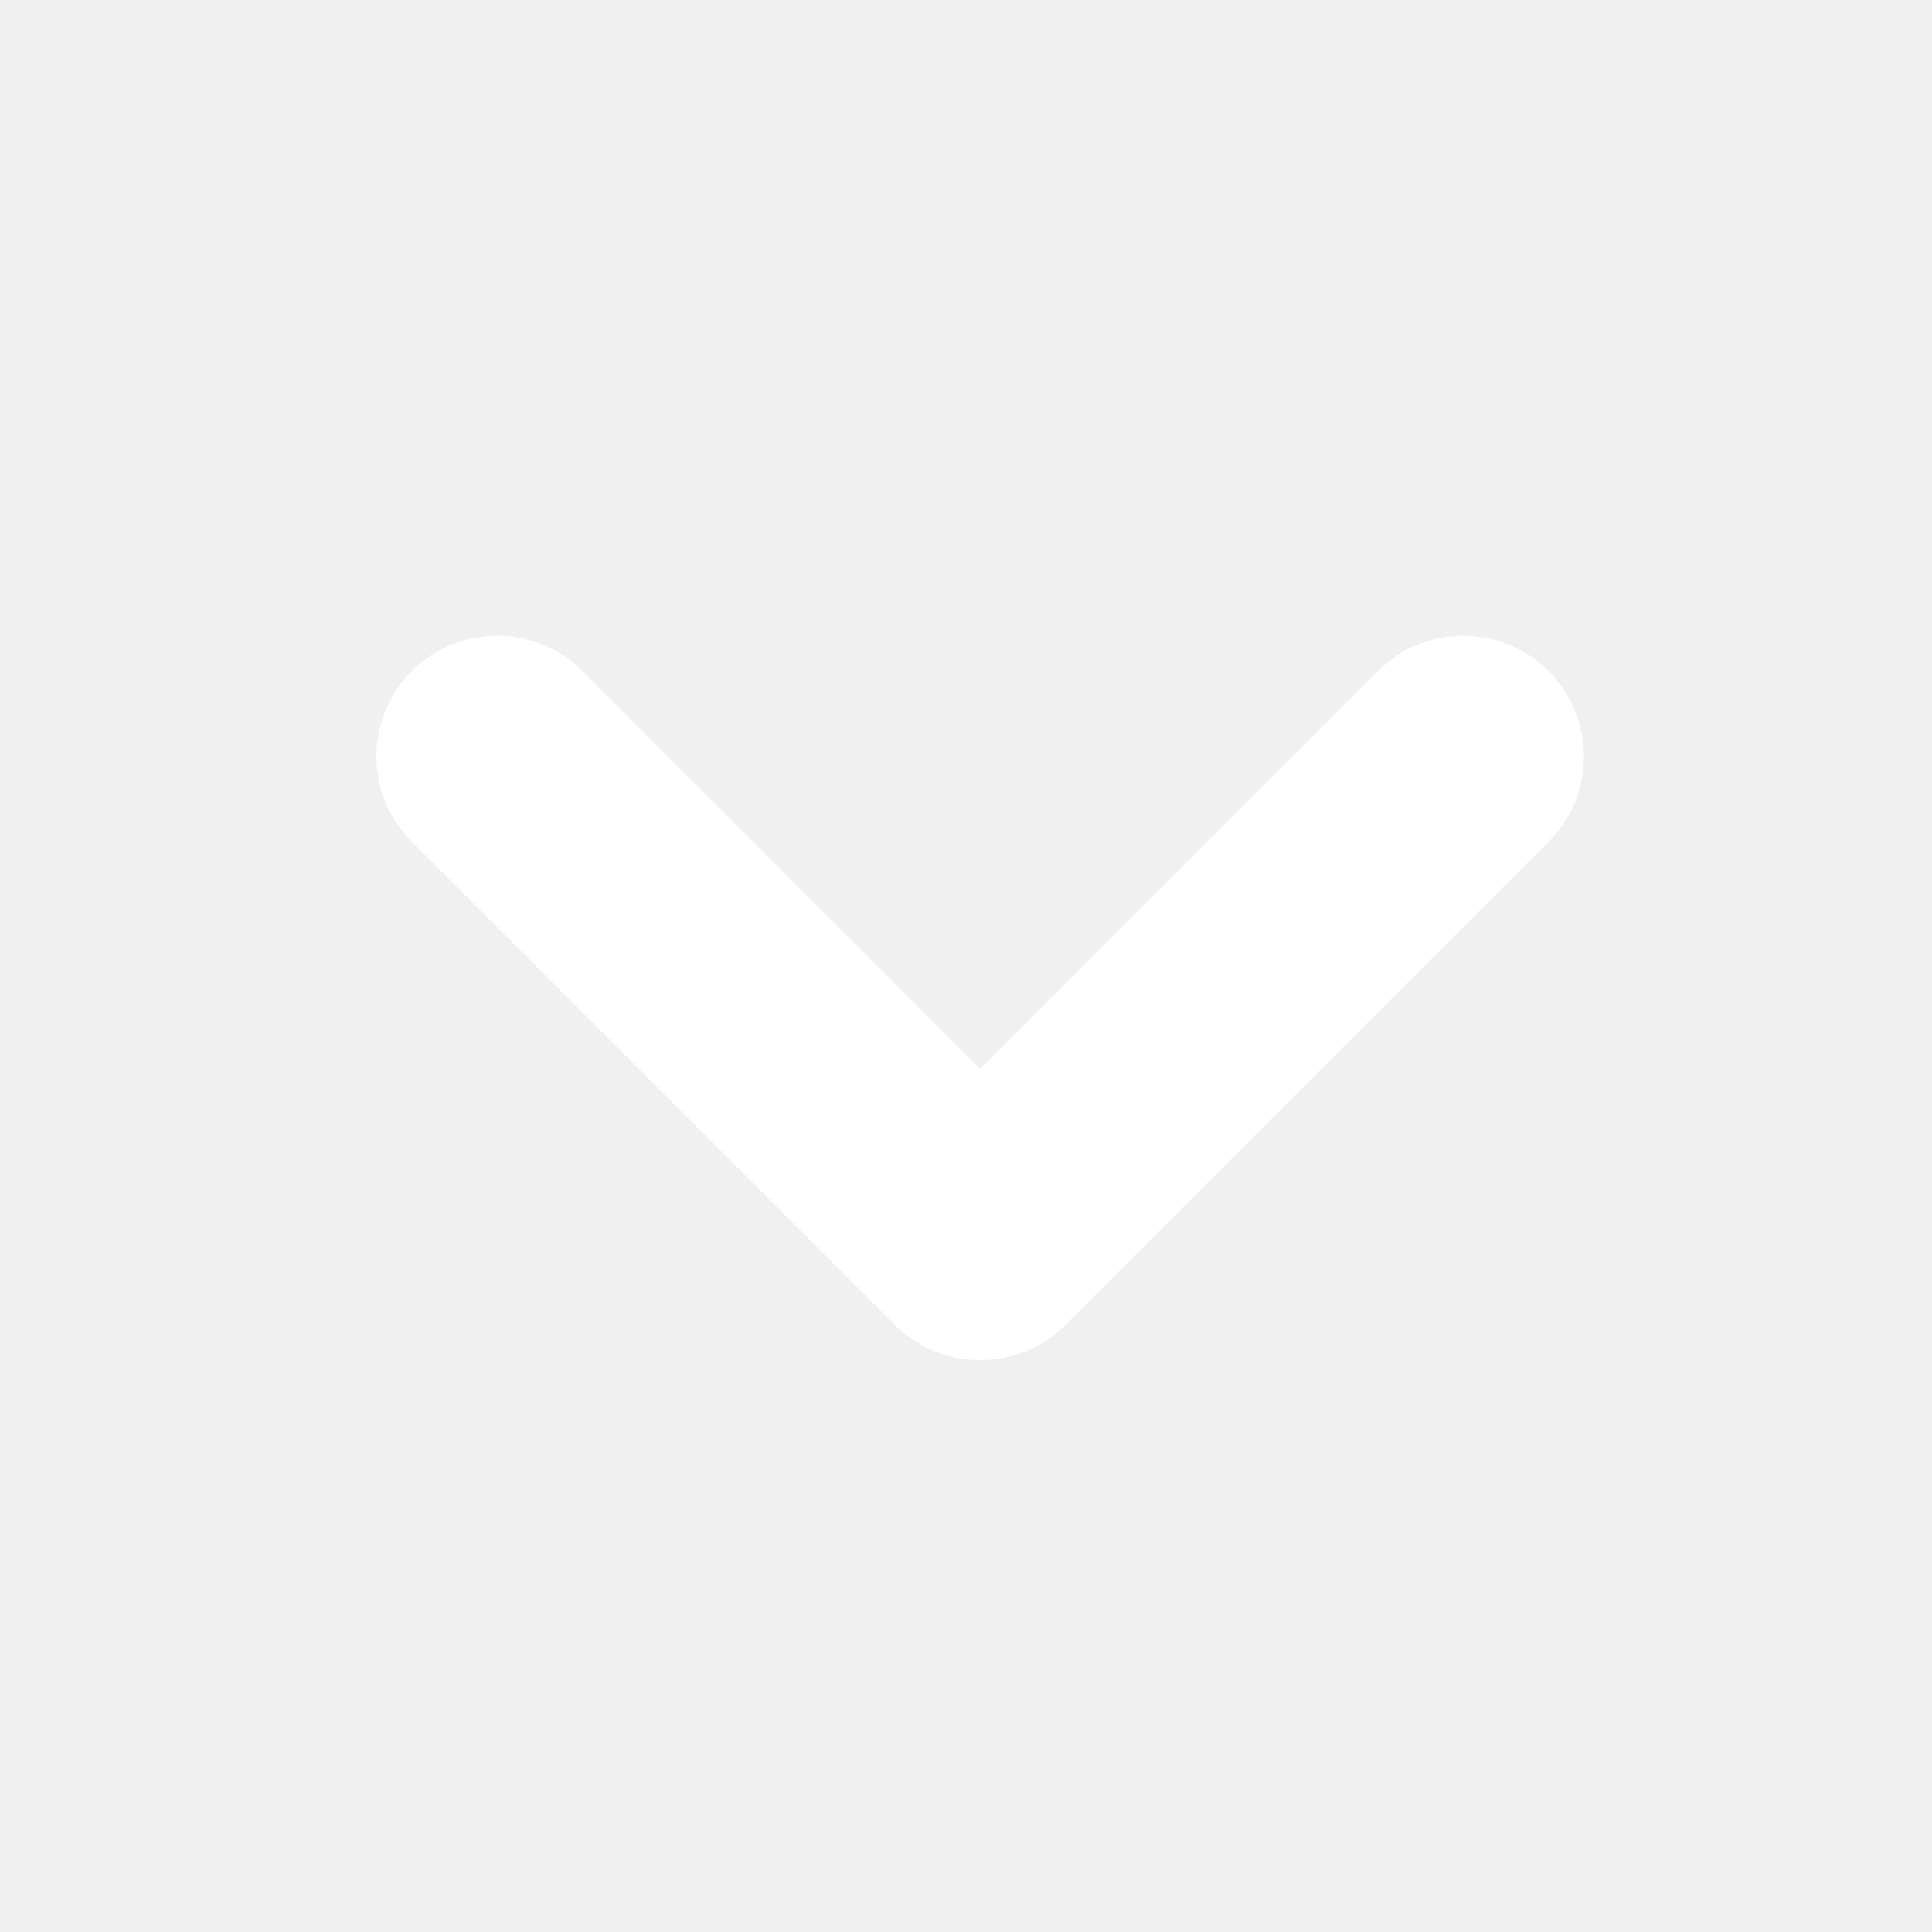
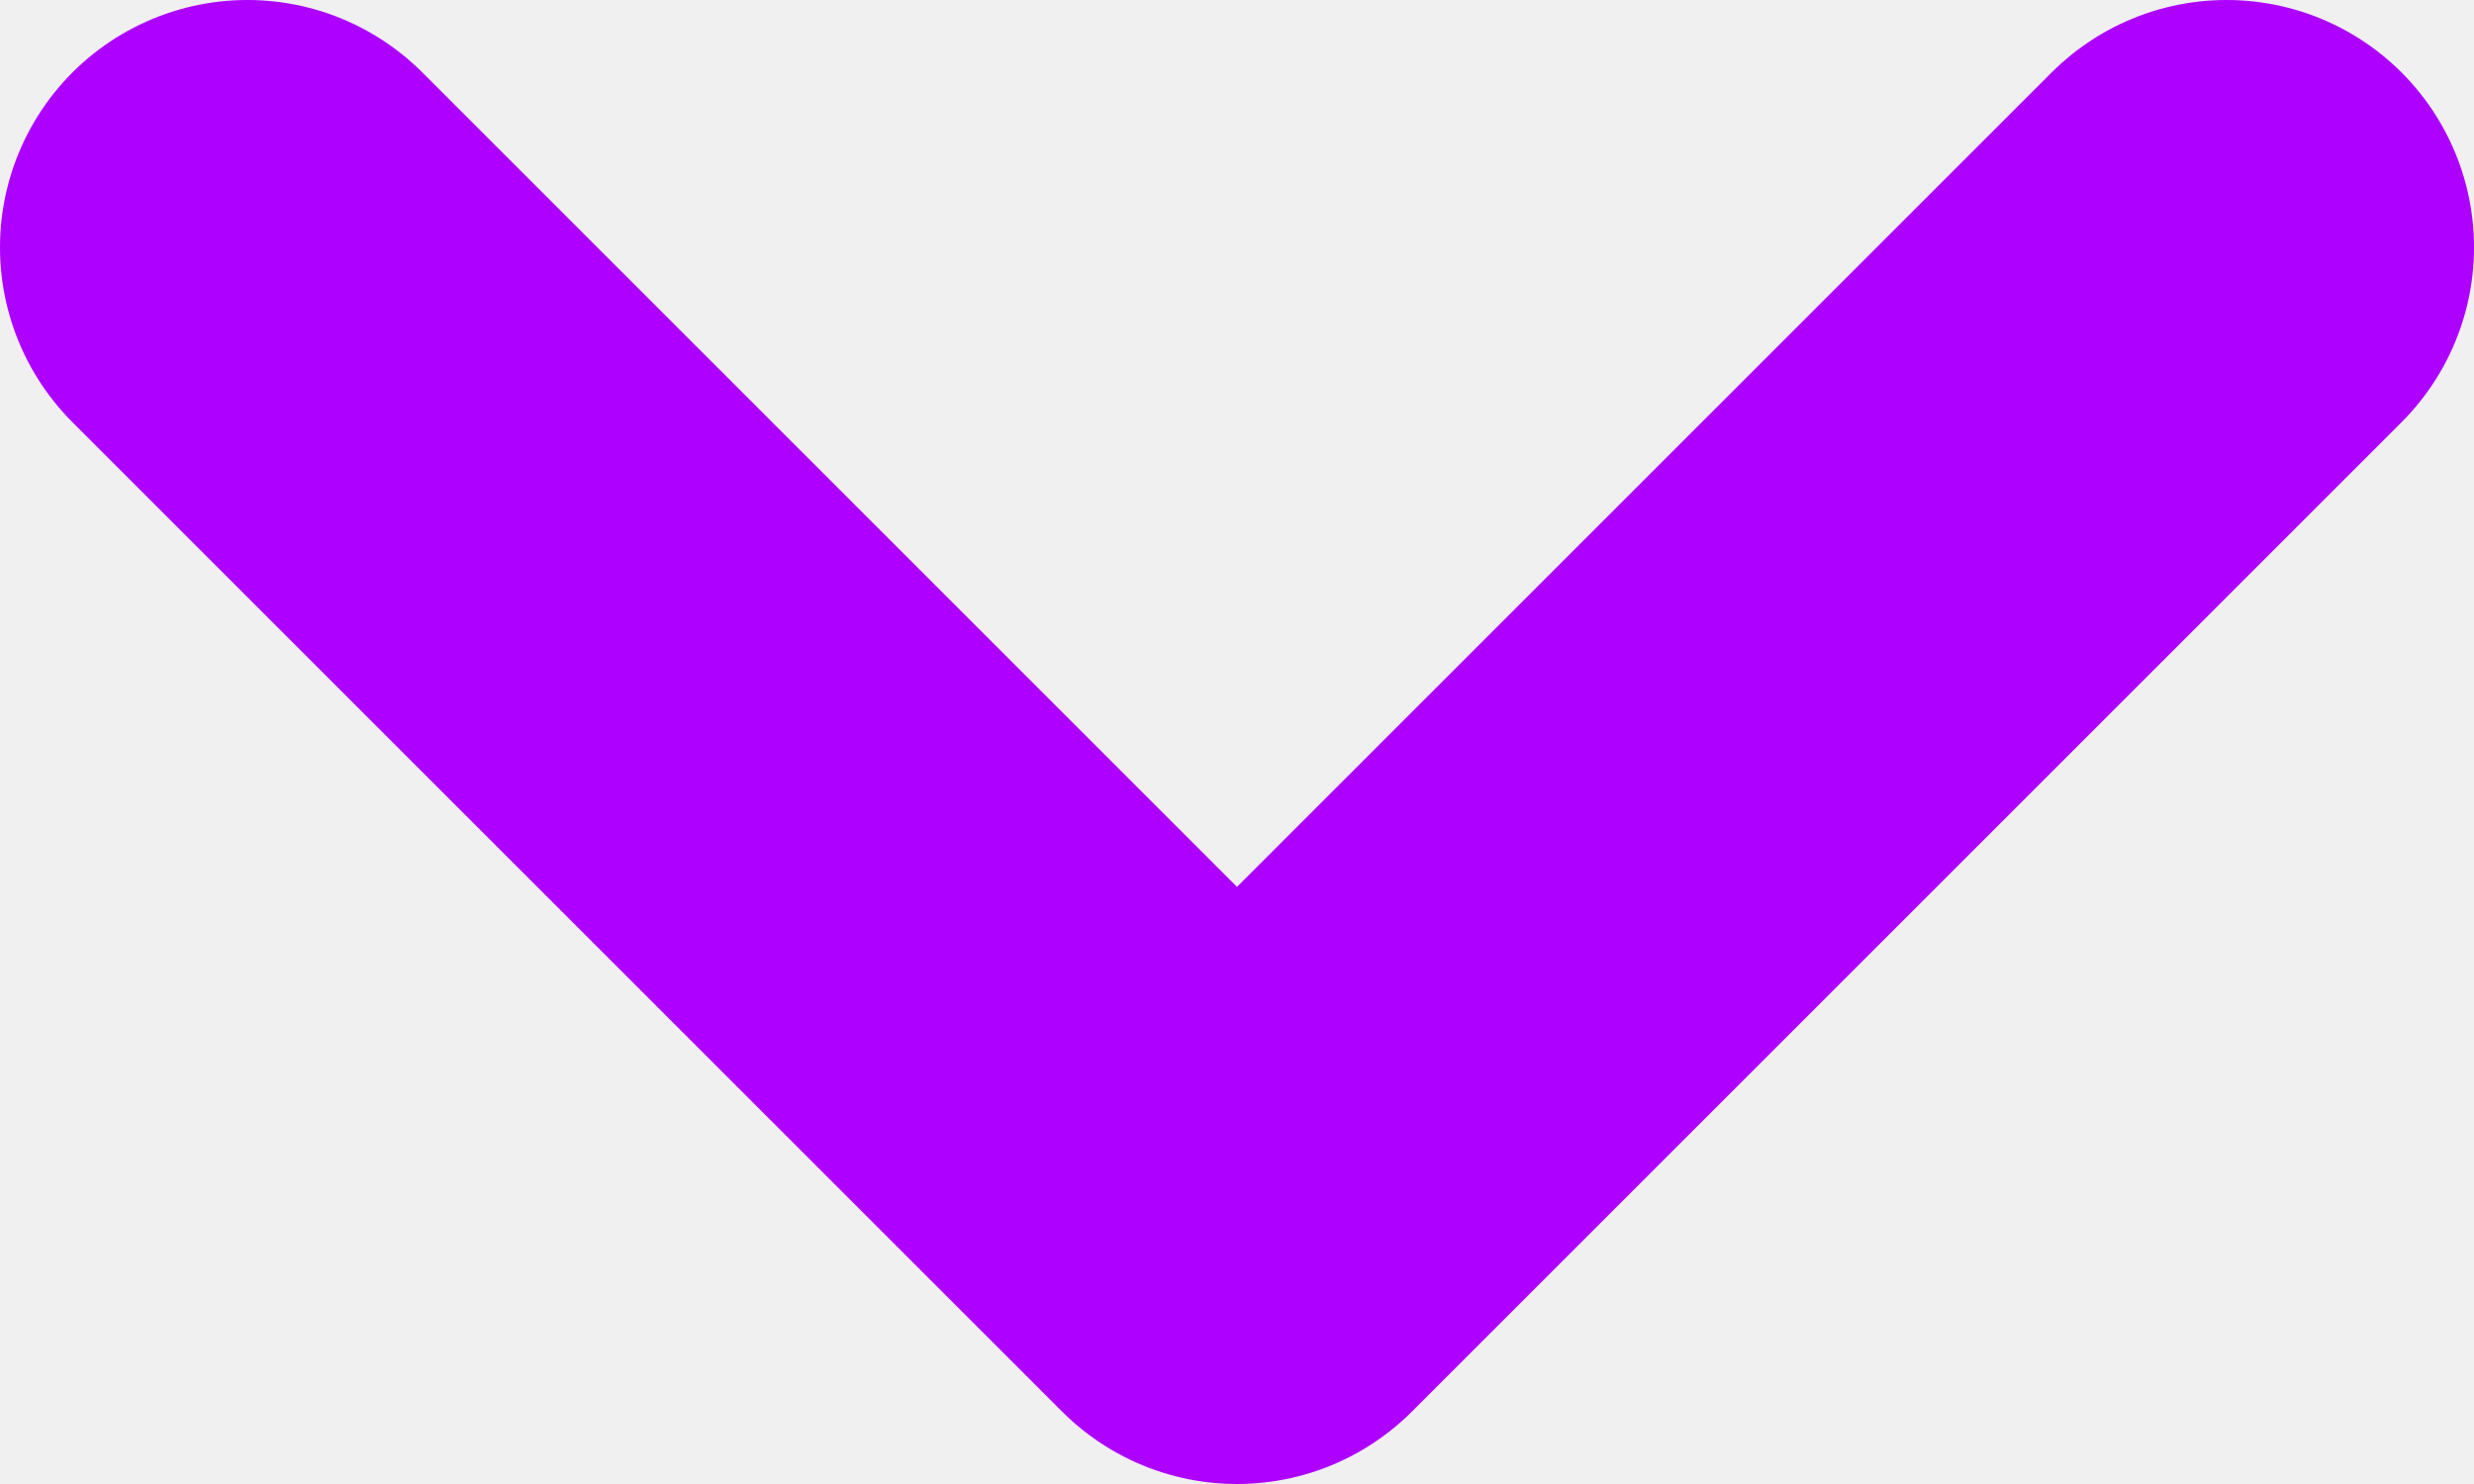
- <svg xmlns="http://www.w3.org/2000/svg" width="16" height="16" viewBox="0 0 32 32" fill="none">
-   <path d="M24.235 12.529L16.235 20.529L8.235 12.529" stroke="white" stroke-width="4" stroke-linecap="round" stroke-linejoin="round" />
+ <svg xmlns="http://www.w3.org/2000/svg" width="20" height="12" viewBox="0 0 20 12" fill="none">
+   <path d="M2 2L10 10L18 2" stroke="#AD00FF" stroke-width="4" stroke-linecap="round" stroke-linejoin="round" />
</svg>
